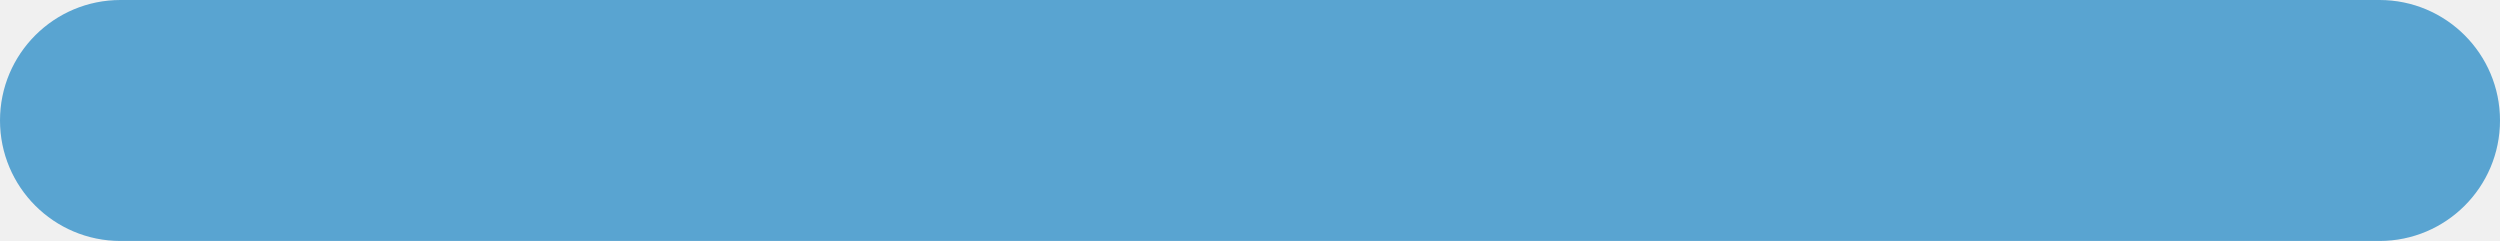
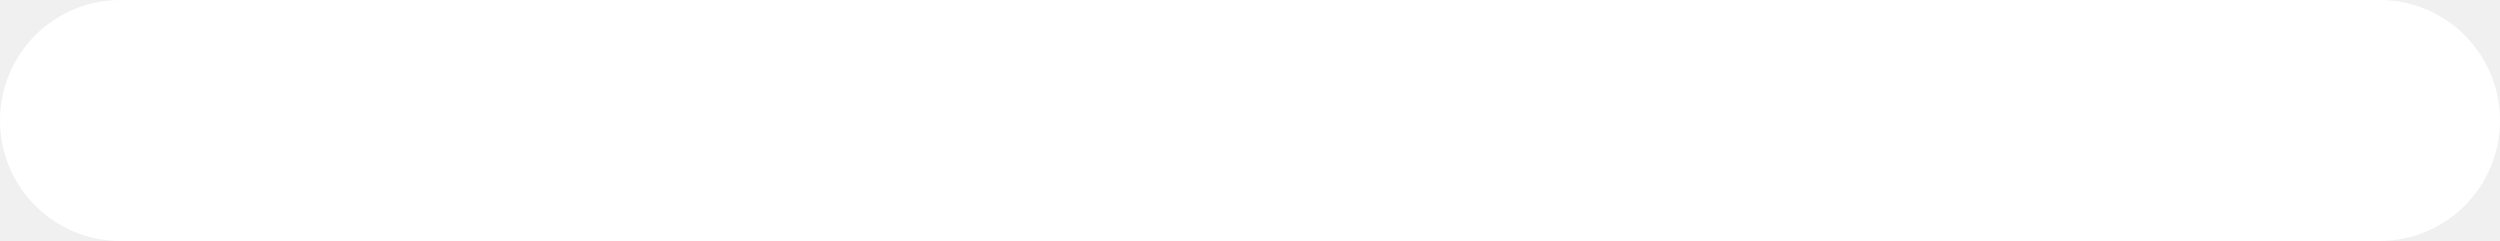
<svg xmlns="http://www.w3.org/2000/svg" width="83" height="8" viewBox="0 0 83 8">
  <defs>
-     <style>.cls-1 {fill: #59a4d1;}</style>
+     <style>
+       .cls-1 {
+         fill: #fff;
+       }
+     </style>
  </defs>
  <rect id="Прямоугольник_скругл._углы_525" data-name="Прямоугольник, скругл. углы 525" class="cls-1" width="83" height="8" rx="4" ry="4" />
</svg>
